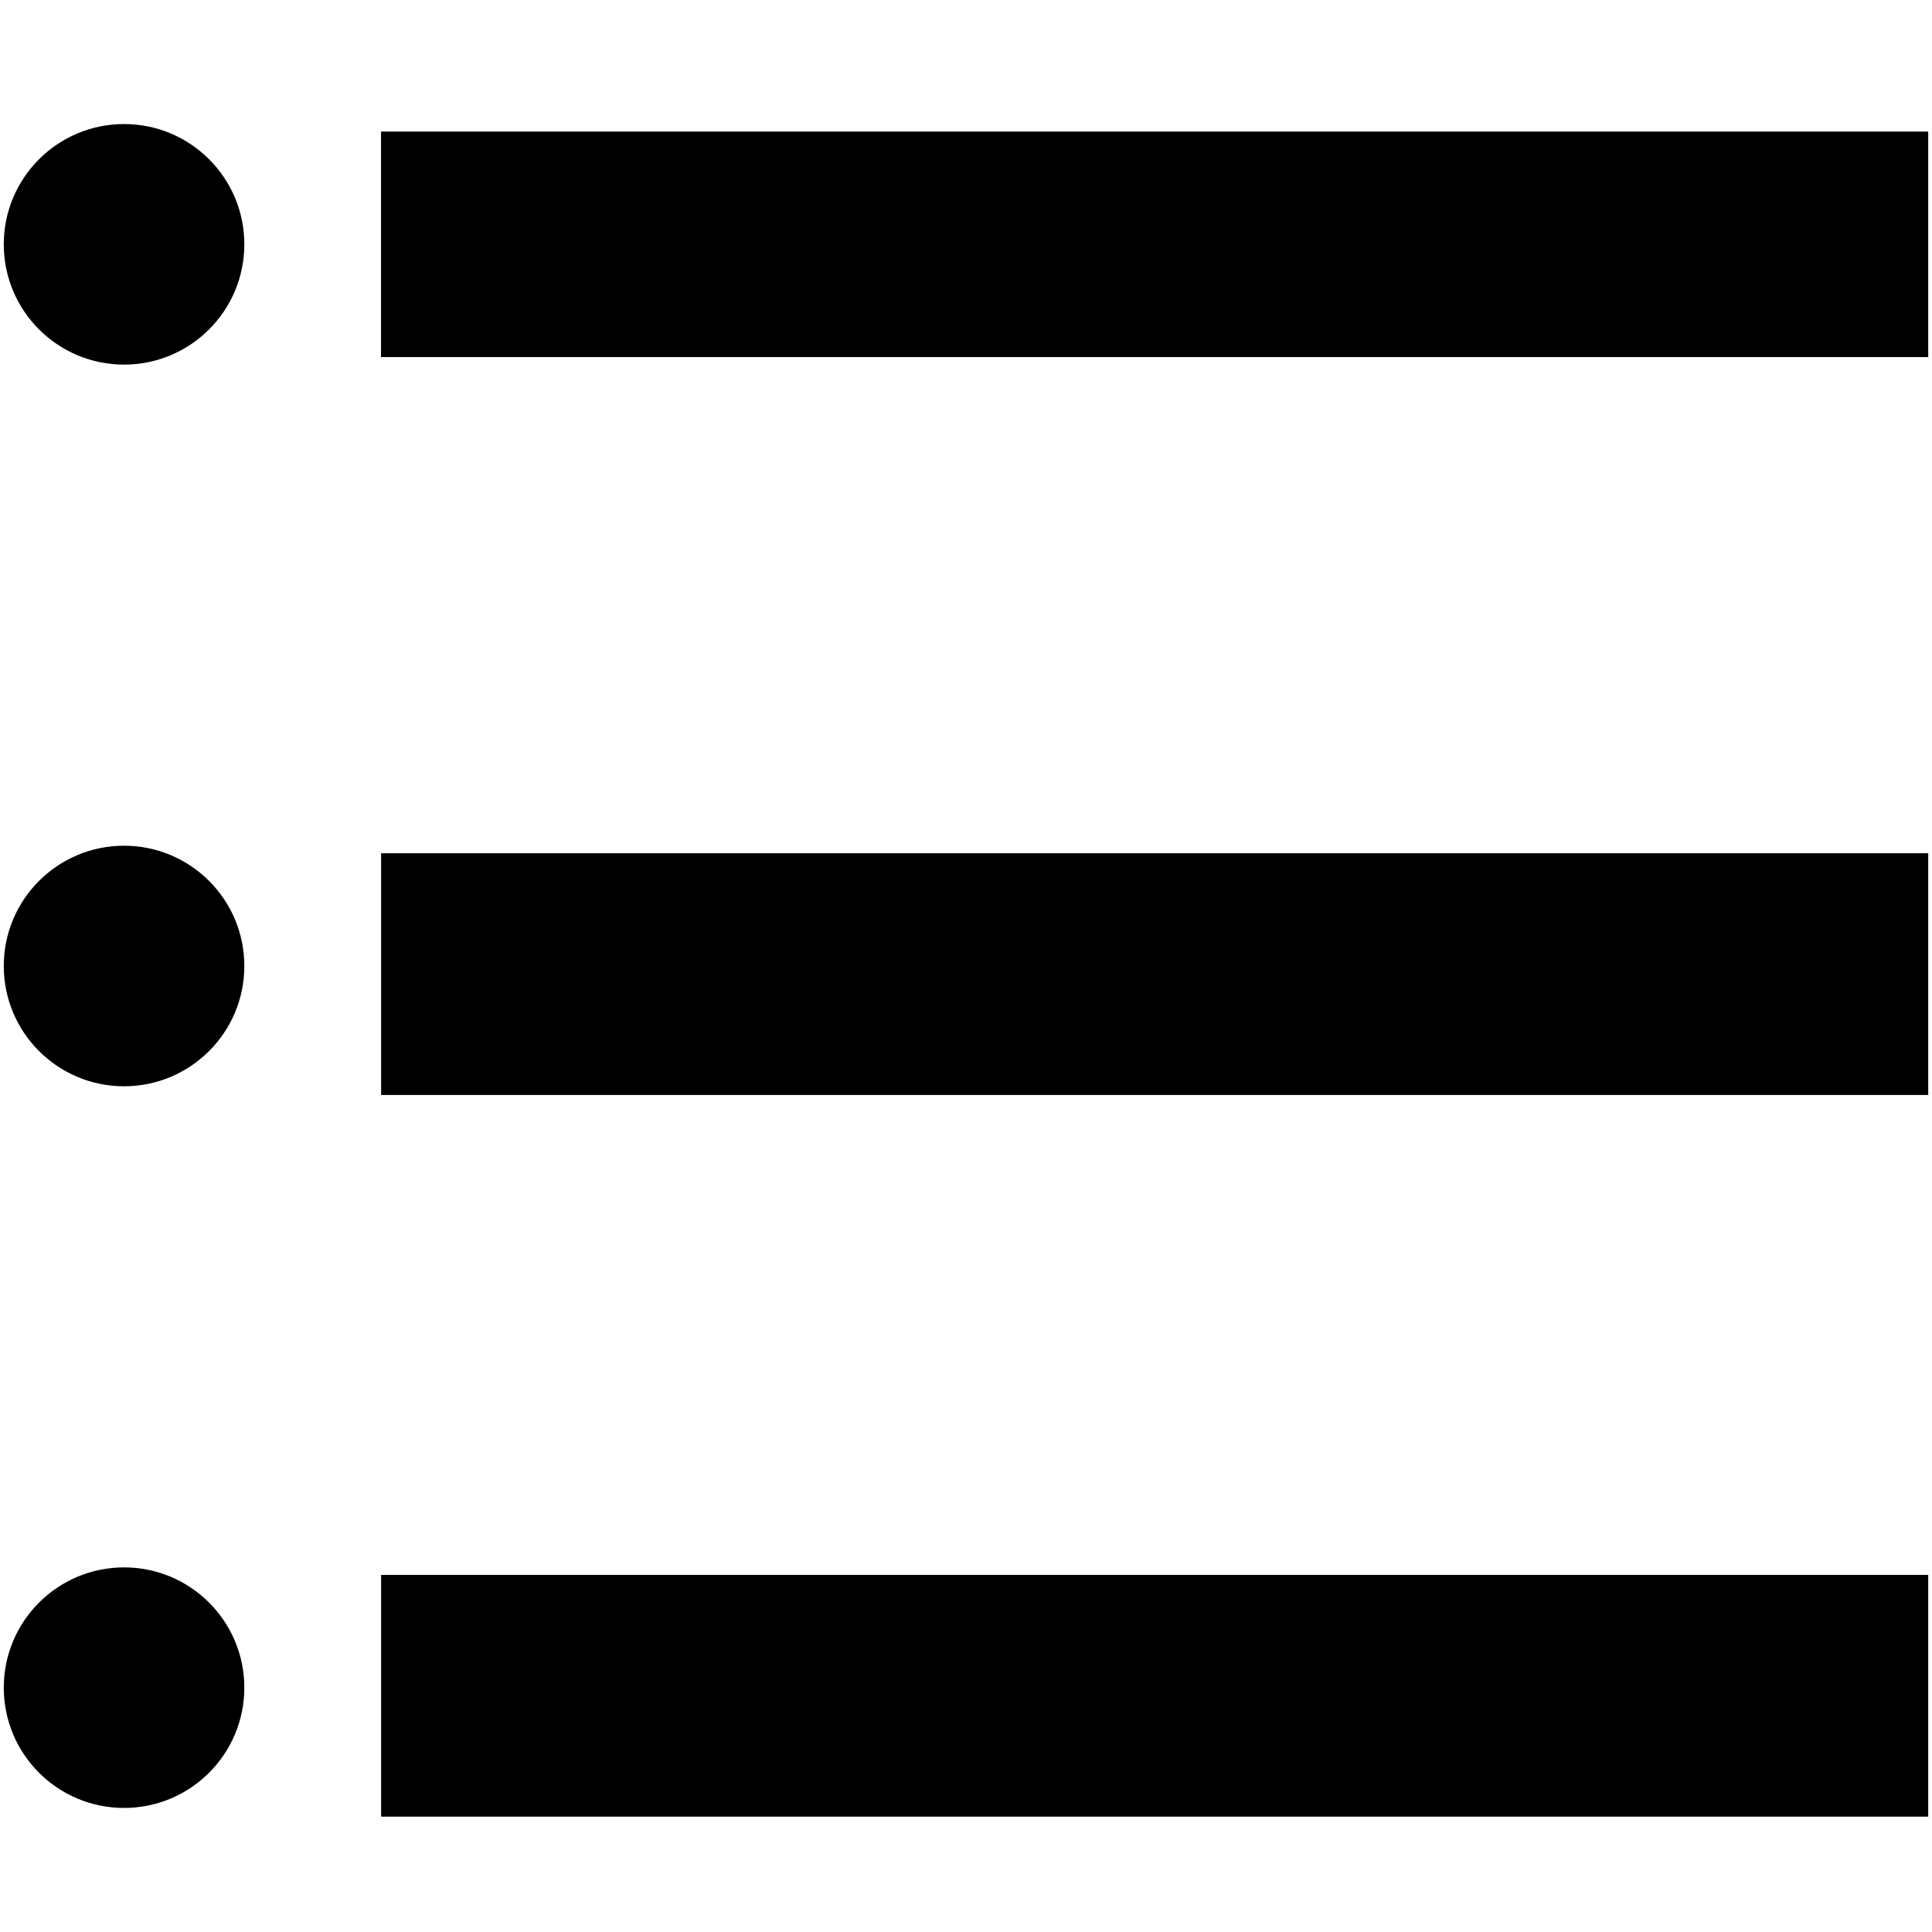
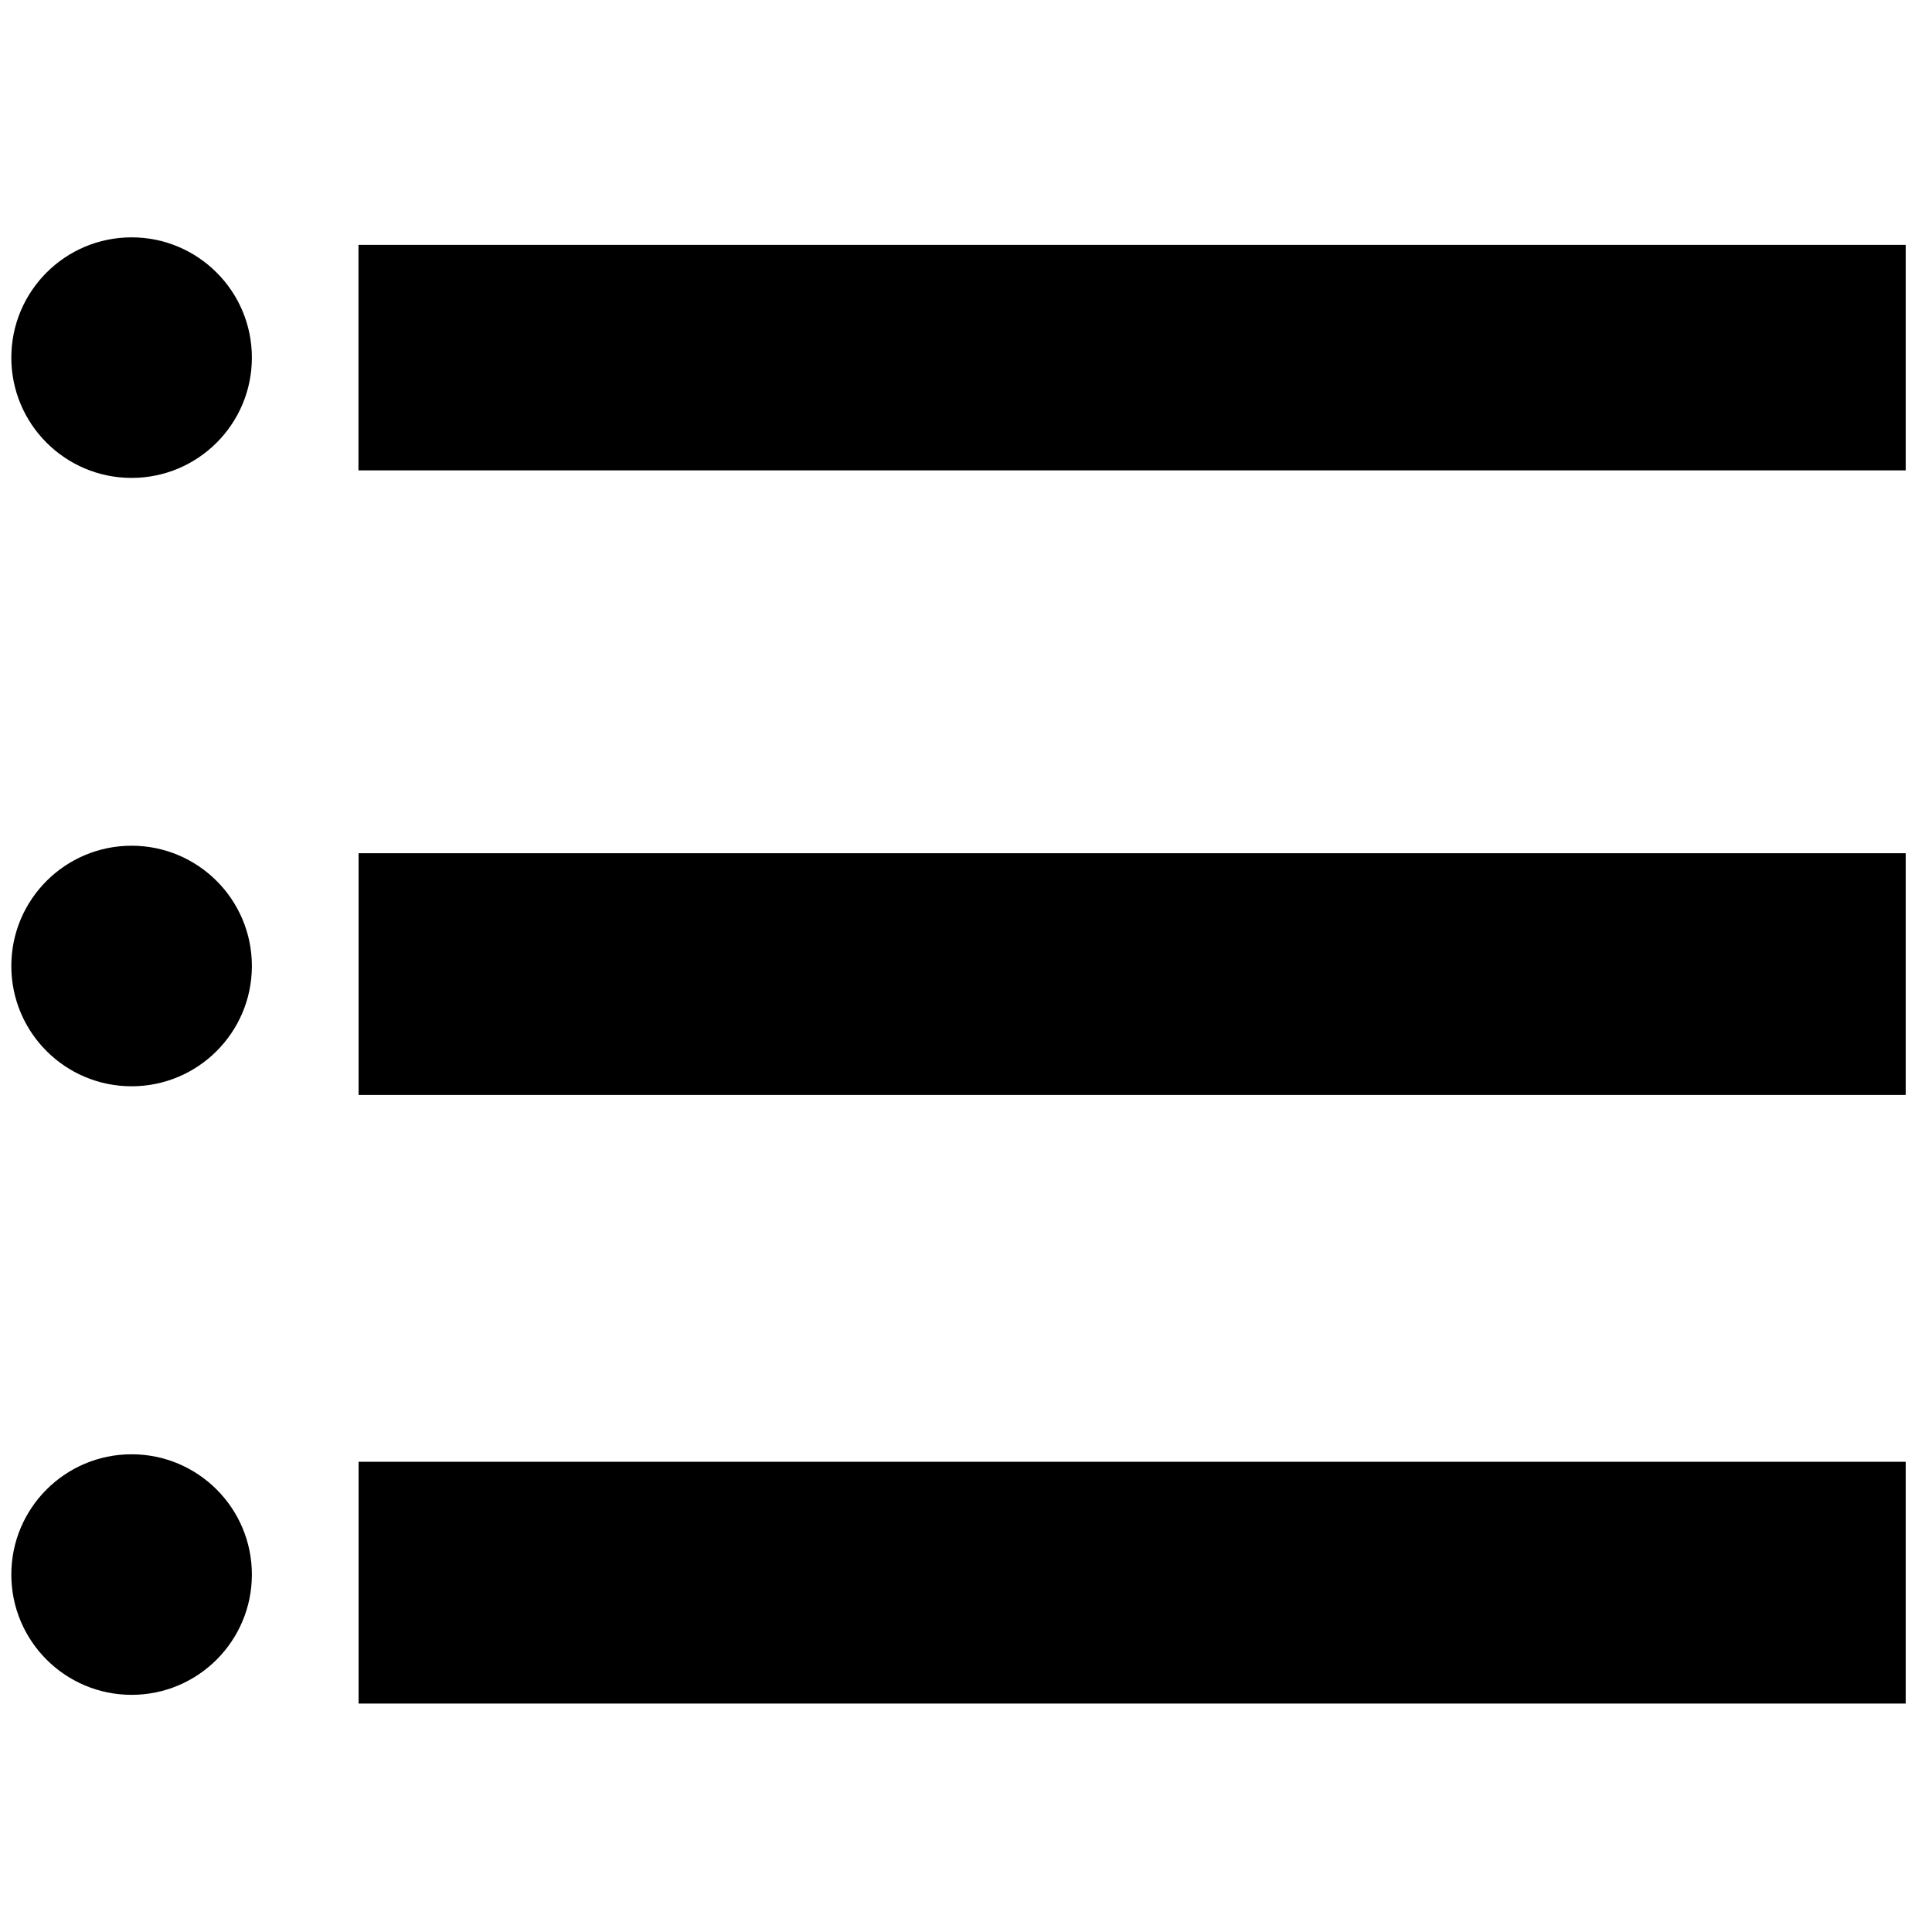
<svg xmlns="http://www.w3.org/2000/svg" viewBox="0 0 512 512" fill-rule="evenodd" clip-rule="evenodd" stroke-linejoin="round" stroke-miterlimit="1.414">
-   <path d="M100.97 34.867H511v59.766H100.97zM101 226.117h410v64.063H101zM101 417.367h410v64.063H101z" />
-   <circle cx="32.875" cy="64.75" r="31.875" />
-   <circle cx="32.875" cy="256" r="31.875" />
-   <circle cx="32.875" cy="447.25" r="31.875" />
+   <path d="M95 64.892h410.03v59.766H95zM95.03 226.117h410v64.063h-410zM95.03 387.392h410v64.063h-410z" />
+   <circle cx="34.875" cy="94.775" r="31.875" />
+   <circle cx="34.875" cy="256" r="31.875" />
+   <circle cx="34.875" cy="417.275" r="31.875" />
</svg>
